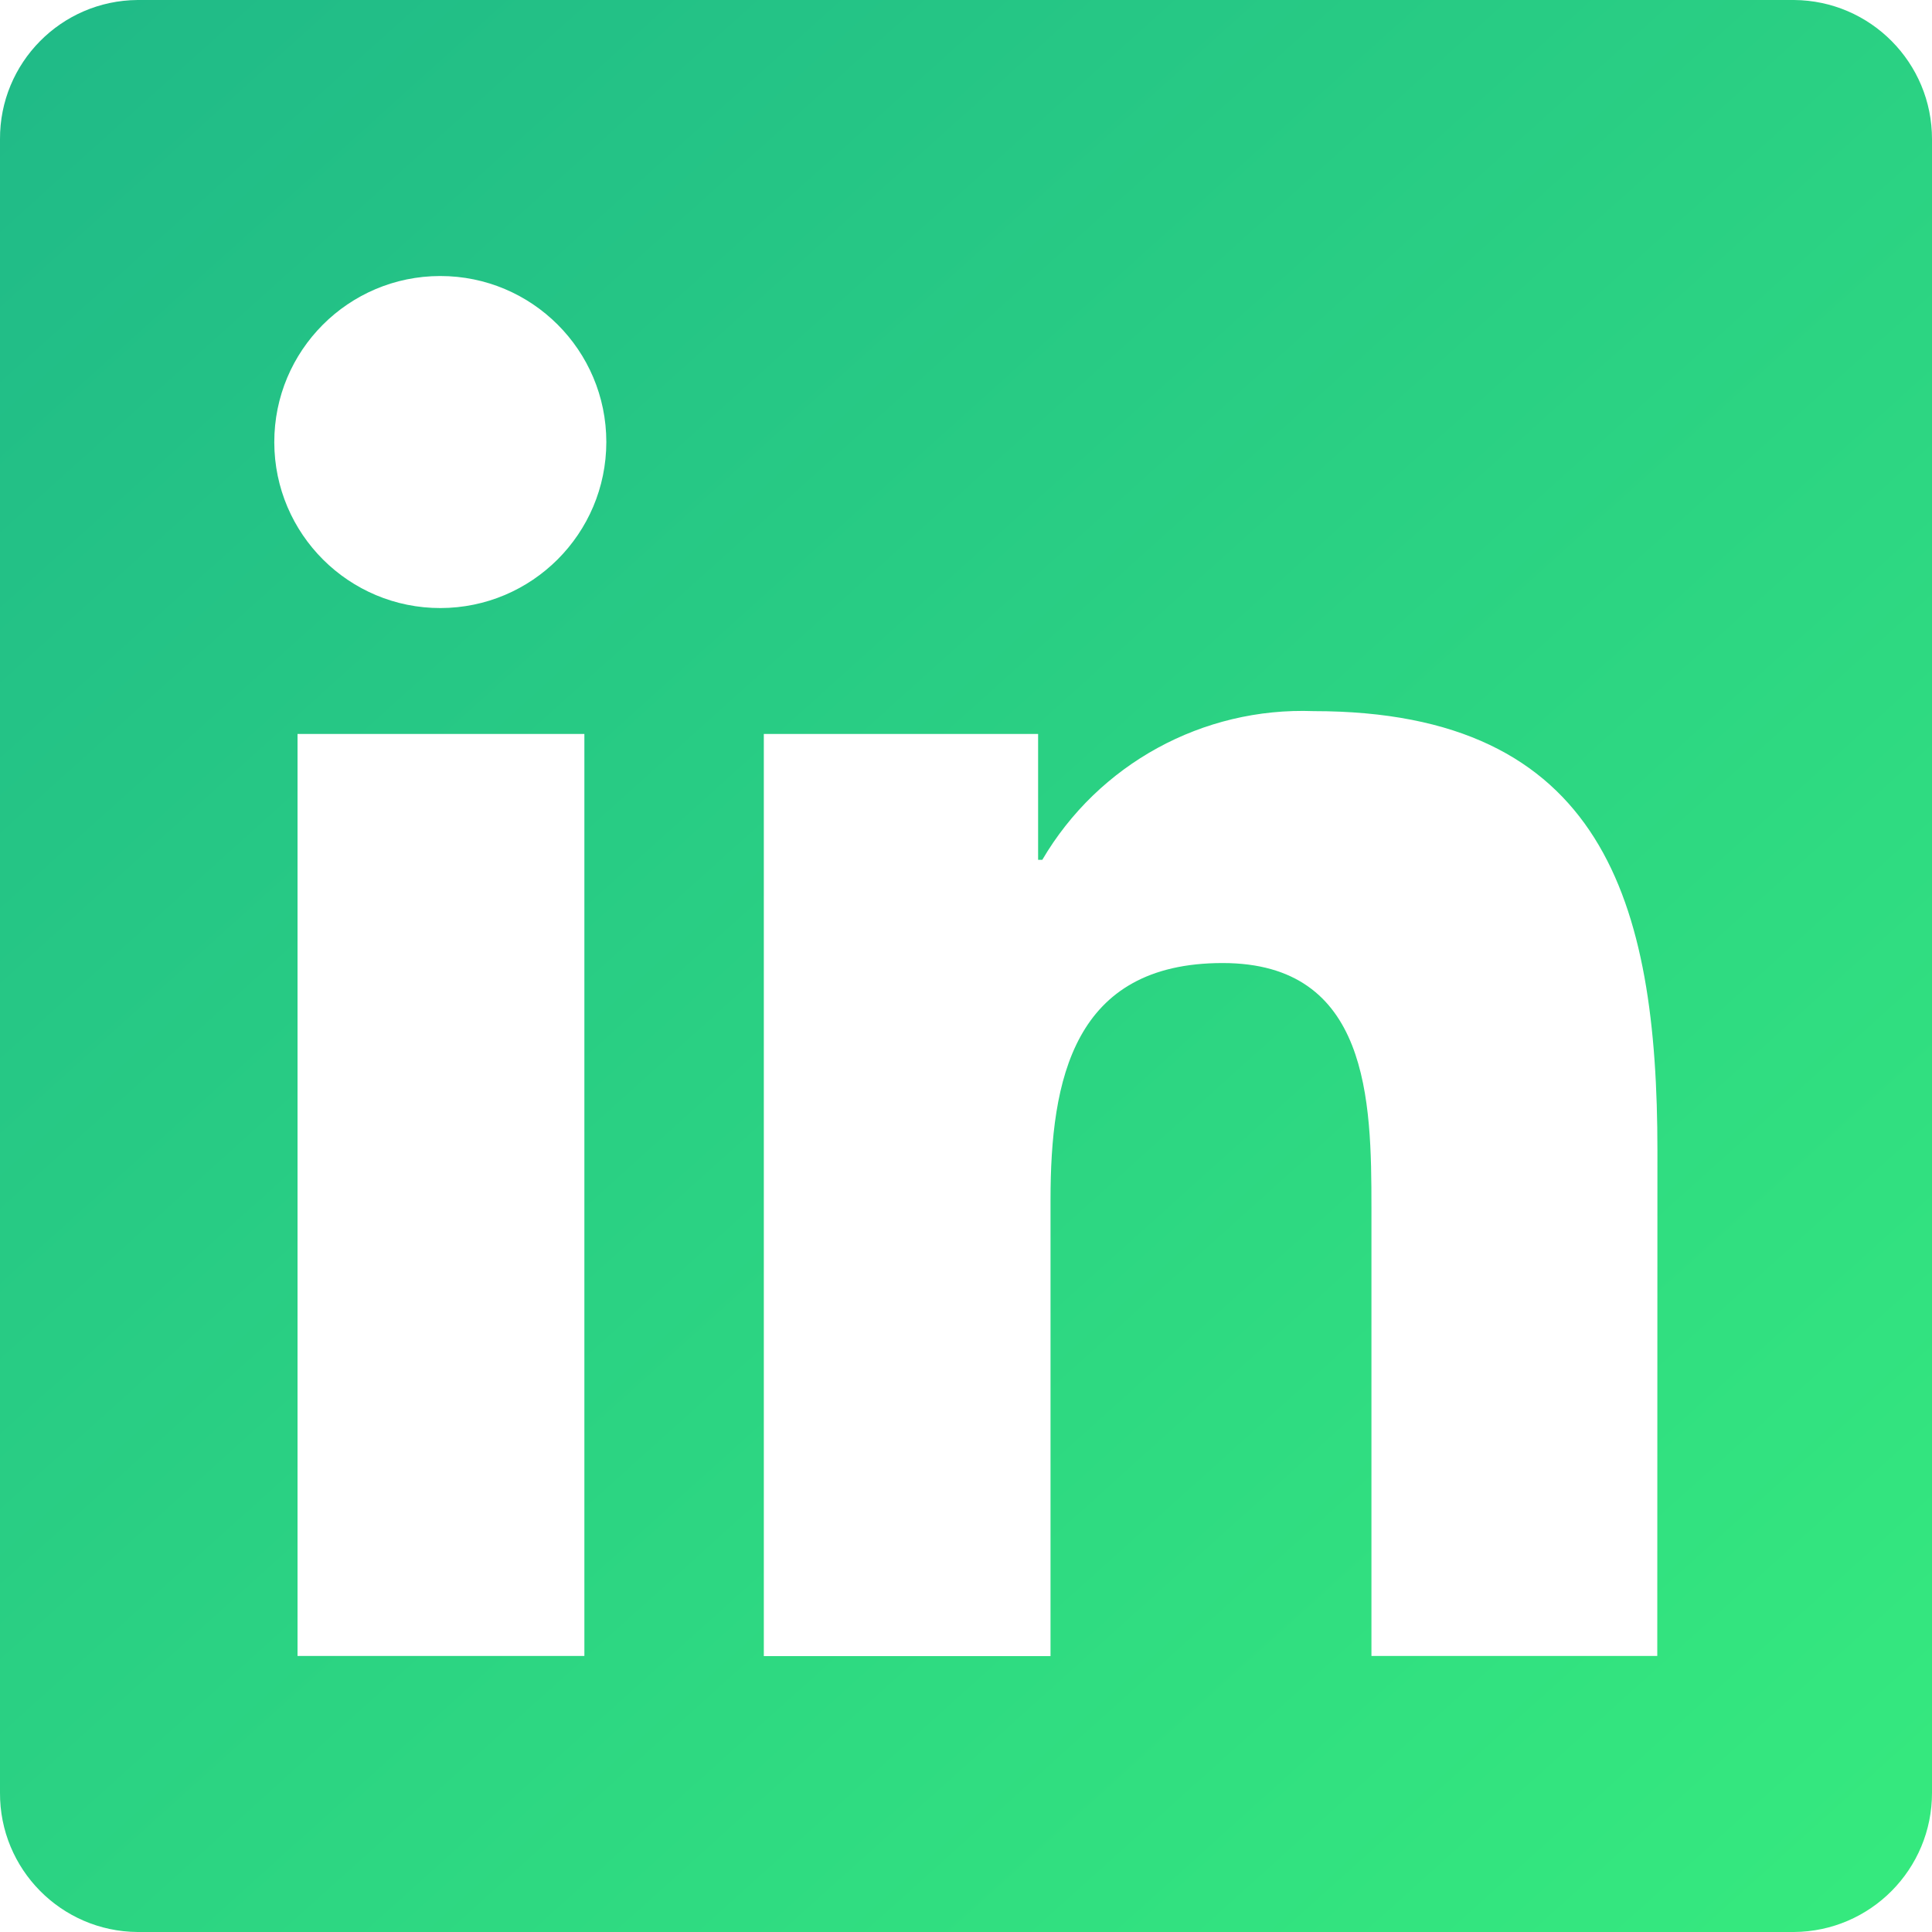
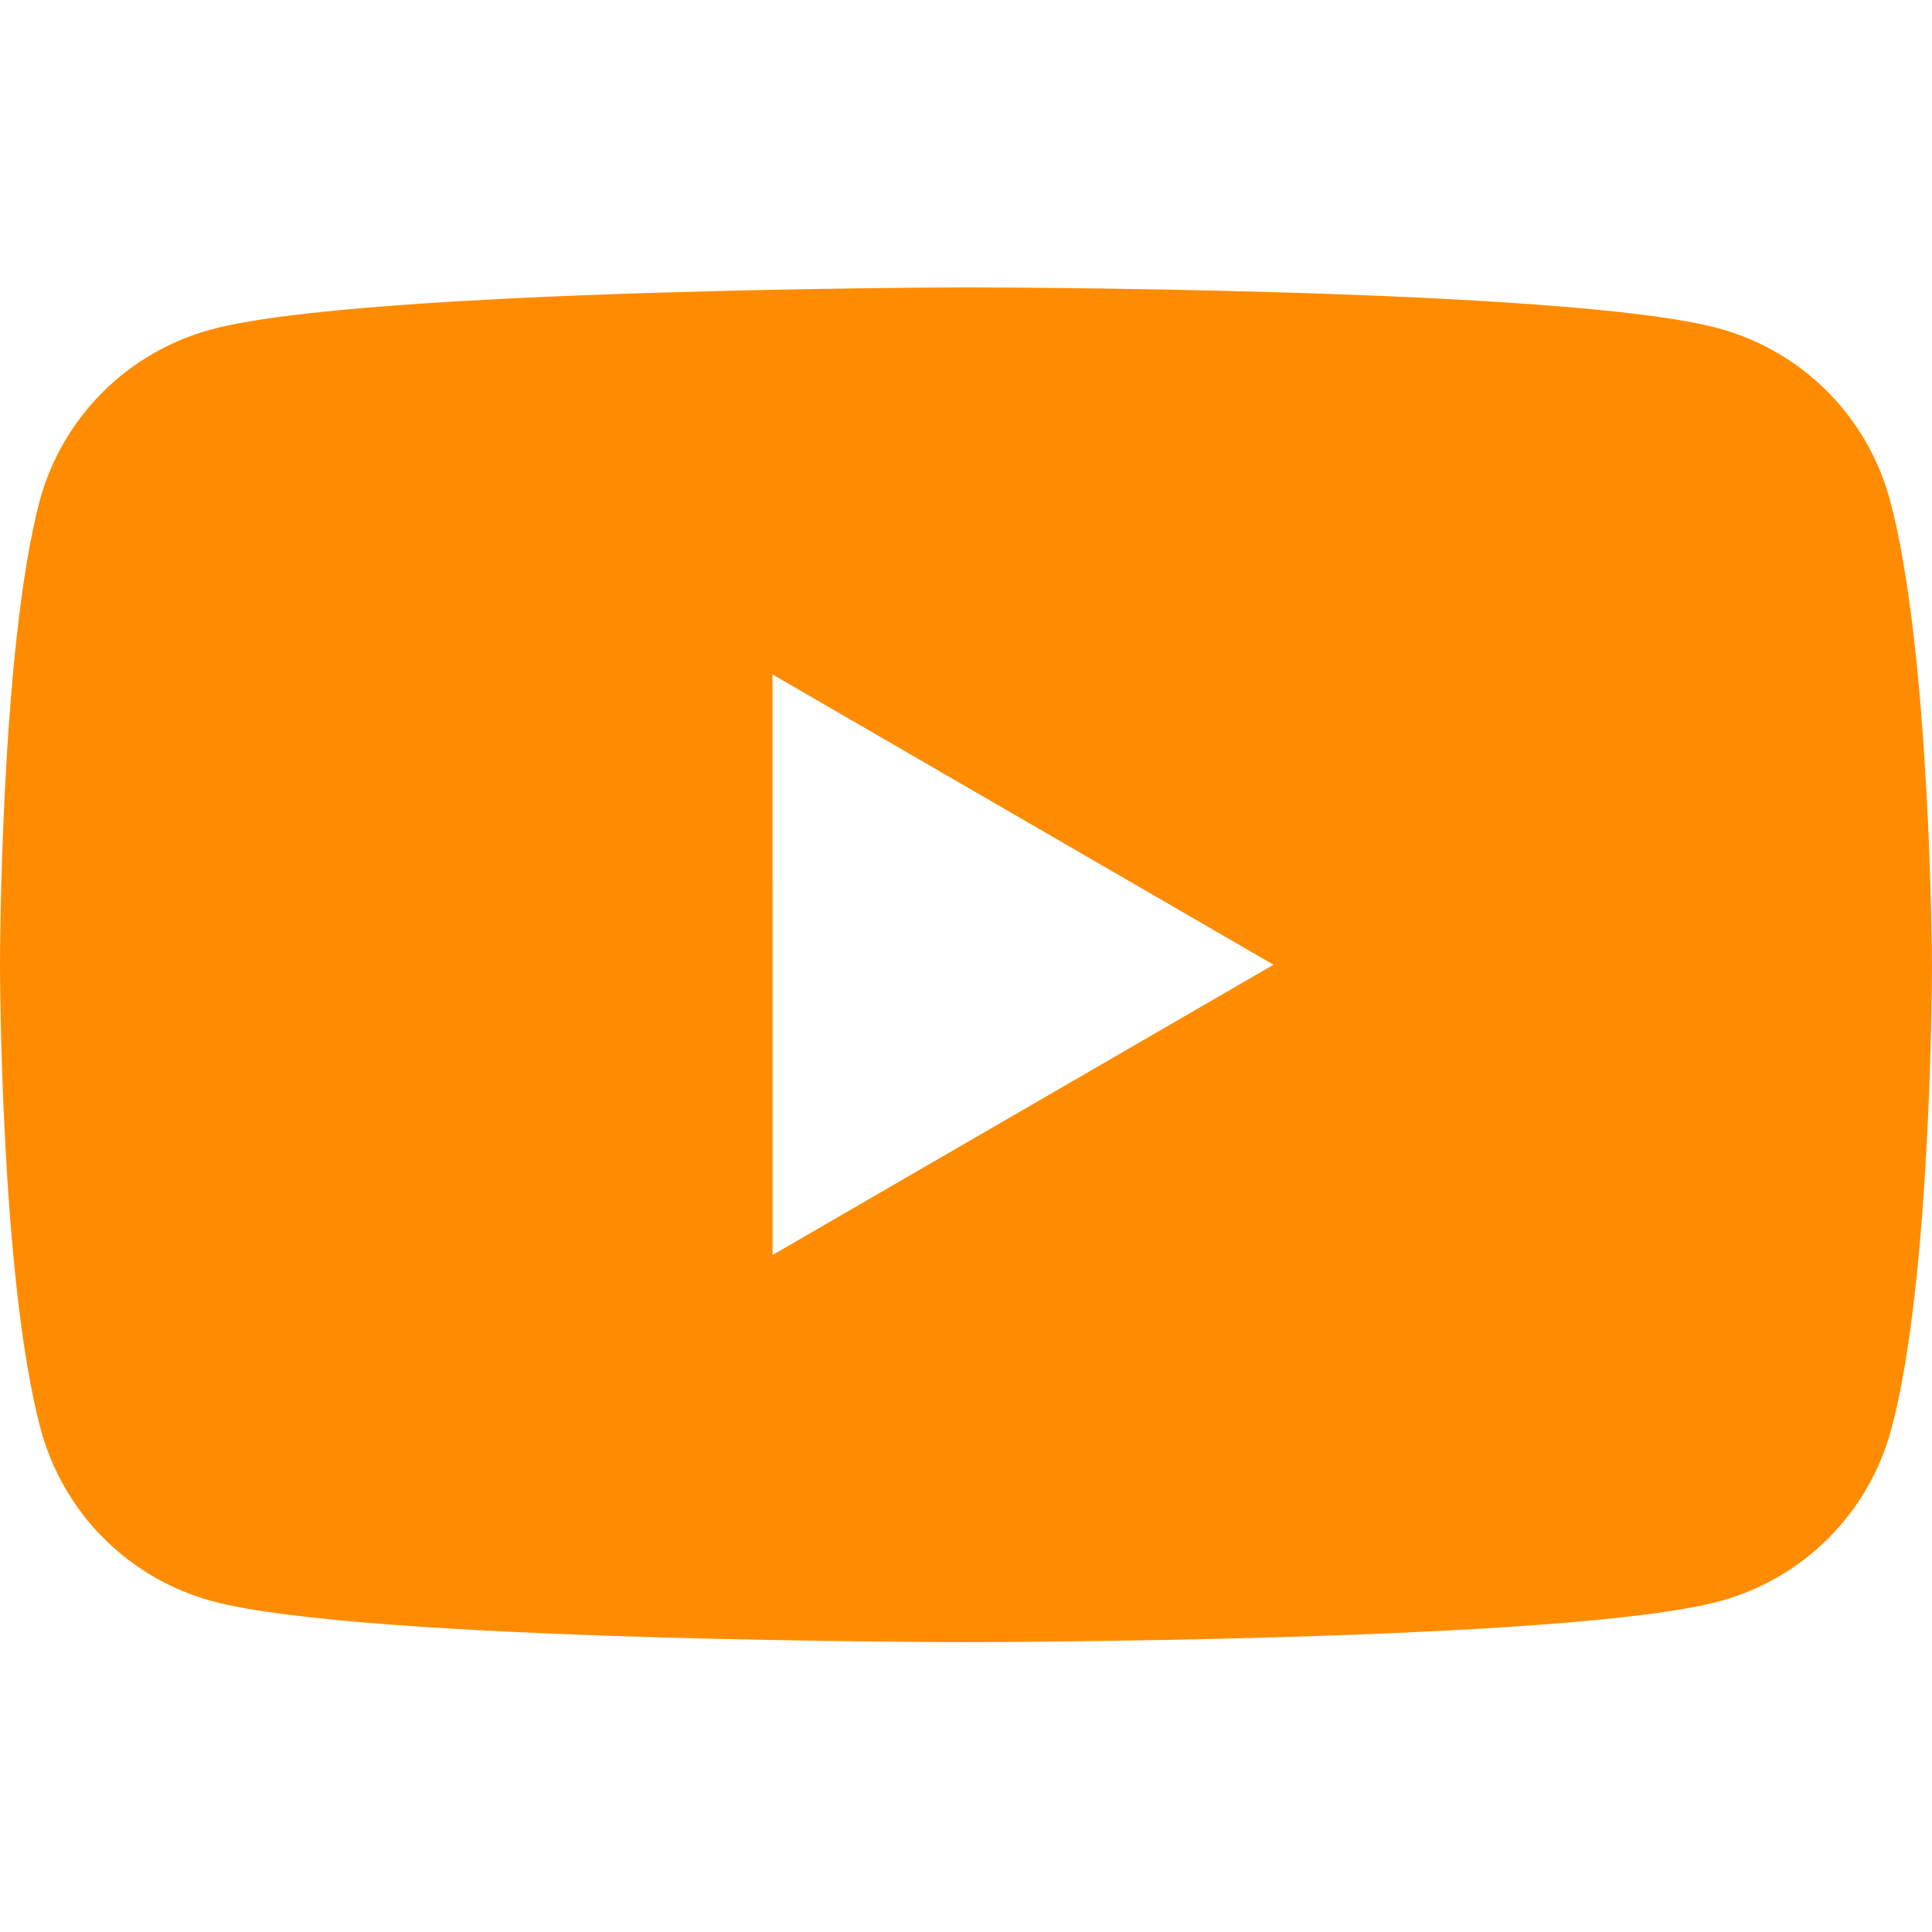
- <svg xmlns="http://www.w3.org/2000/svg" width="13.383" height="13.383" viewBox="0 0 13.383 13.383">
+ <svg xmlns="http://www.w3.org/2000/svg" width="375pt" height="375pt" viewBox="0 0 375 375" version="1.2">
  <defs>
-     <linearGradient id="linear-gradient" x1="-0.457" y1="-0.83" x2="1.192" y2="1" gradientUnits="objectBoundingBox">
-       <stop offset="0" stop-color="#11998e" />
-       <stop offset="1" stop-color="#38ef7d" />
-     </linearGradient>
+     <clipPath id="clip1">
+       <path d="M 0 55.547 L 375 55.547 L 375 319 L 0 319 Z M 0 55.547 " />
+     </clipPath>
  </defs>
-   <path id="Icon_awesome-linkedin" data-name="Icon awesome-linkedin" d="M12.427,2.25H.953A.96.96,0,0,0,0,3.215V14.668a.96.96,0,0,0,.953.965H12.427a.963.963,0,0,0,.956-.965V3.215A.963.963,0,0,0,12.427,2.25ZM4.045,13.721H2.061V7.334H4.048v6.387ZM3.053,6.462A1.15,1.15,0,1,1,4.2,5.312a1.151,1.151,0,0,1-1.15,1.15Zm8.427,7.259H9.5V10.615c0-.741-.015-1.694-1.031-1.694-1.034,0-1.192.807-1.192,1.64v3.161H5.291V7.334h1.9v.872H7.22A2.089,2.089,0,0,1,9.1,7.176c2.007,0,2.381,1.323,2.381,3.044Z" transform="translate(0 -2.25)" fill="url(#linear-gradient)" />
+   <g id="surface1">
+     <g clip-path="url(#clip1)" clip-rule="nonzero">
+       <path style=" stroke:none;fill-rule:nonzero;fill:rgb(100%,54.9%,0%);fill-opacity:1;" d="M 366.812 96.965 C 366.277 94.984 365.613 93.047 364.824 91.152 C 364.035 89.258 363.125 87.422 362.098 85.648 C 361.07 83.871 359.93 82.168 358.68 80.543 C 357.43 78.914 356.078 77.375 354.629 75.926 C 353.18 74.473 351.641 73.125 350.012 71.871 C 348.387 70.621 346.688 69.48 344.91 68.453 C 343.137 67.426 341.301 66.516 339.406 65.727 C 337.516 64.938 335.578 64.273 333.598 63.734 C 304.477 55.781 187.266 55.781 187.266 55.781 C 187.266 55.781 70.051 56.016 40.922 63.969 C 38.941 64.508 37.004 65.172 35.113 65.961 C 33.219 66.75 31.383 67.66 29.609 68.688 C 27.832 69.715 26.133 70.855 24.508 72.105 C 22.879 73.359 21.34 74.707 19.891 76.16 C 18.441 77.609 17.09 79.148 15.84 80.777 C 14.59 82.402 13.449 84.105 12.422 85.883 C 11.395 87.656 10.484 89.492 9.695 91.387 C 8.906 93.281 8.242 95.219 7.703 97.199 C 0 126.336 0 187.254 0 187.254 C 0 187.254 0 248.172 7.945 277.543 C 8.48 279.523 9.145 281.461 9.934 283.355 C 10.723 285.25 11.633 287.086 12.66 288.859 C 13.691 290.637 14.828 292.336 16.078 293.965 C 17.328 295.594 18.68 297.133 20.129 298.582 C 21.582 300.035 23.121 301.383 24.746 302.637 C 26.375 303.887 28.074 305.023 29.848 306.055 C 31.625 307.082 33.457 307.992 35.352 308.781 C 37.246 309.57 39.184 310.234 41.164 310.773 C 70.285 318.727 187.5 318.727 187.5 318.727 C 187.5 318.727 304.715 318.727 333.844 310.777 C 335.824 310.242 337.762 309.578 339.652 308.789 C 341.547 307.996 343.383 307.09 345.156 306.059 C 346.934 305.031 348.633 303.891 350.258 302.641 C 351.887 301.391 353.426 300.039 354.875 298.59 C 356.324 297.137 357.676 295.598 358.926 293.973 C 360.176 292.344 361.316 290.641 362.344 288.867 C 363.371 287.09 364.281 285.258 365.07 283.363 C 365.859 281.469 366.523 279.531 367.059 277.551 C 375 248.414 375 187.254 375 187.254 C 375 187.254 374.766 126.336 366.812 96.965 Z M 366.812 96.965 " />
+     </g>
+     <path style=" stroke:none;fill-rule:nonzero;fill:rgb(100%,100%,100%);fill-opacity:1;" d="M 149.953 243.594 L 247.188 187.254 L 149.945 130.914 Z M 149.953 243.594 " />
+   </g>
</svg>
